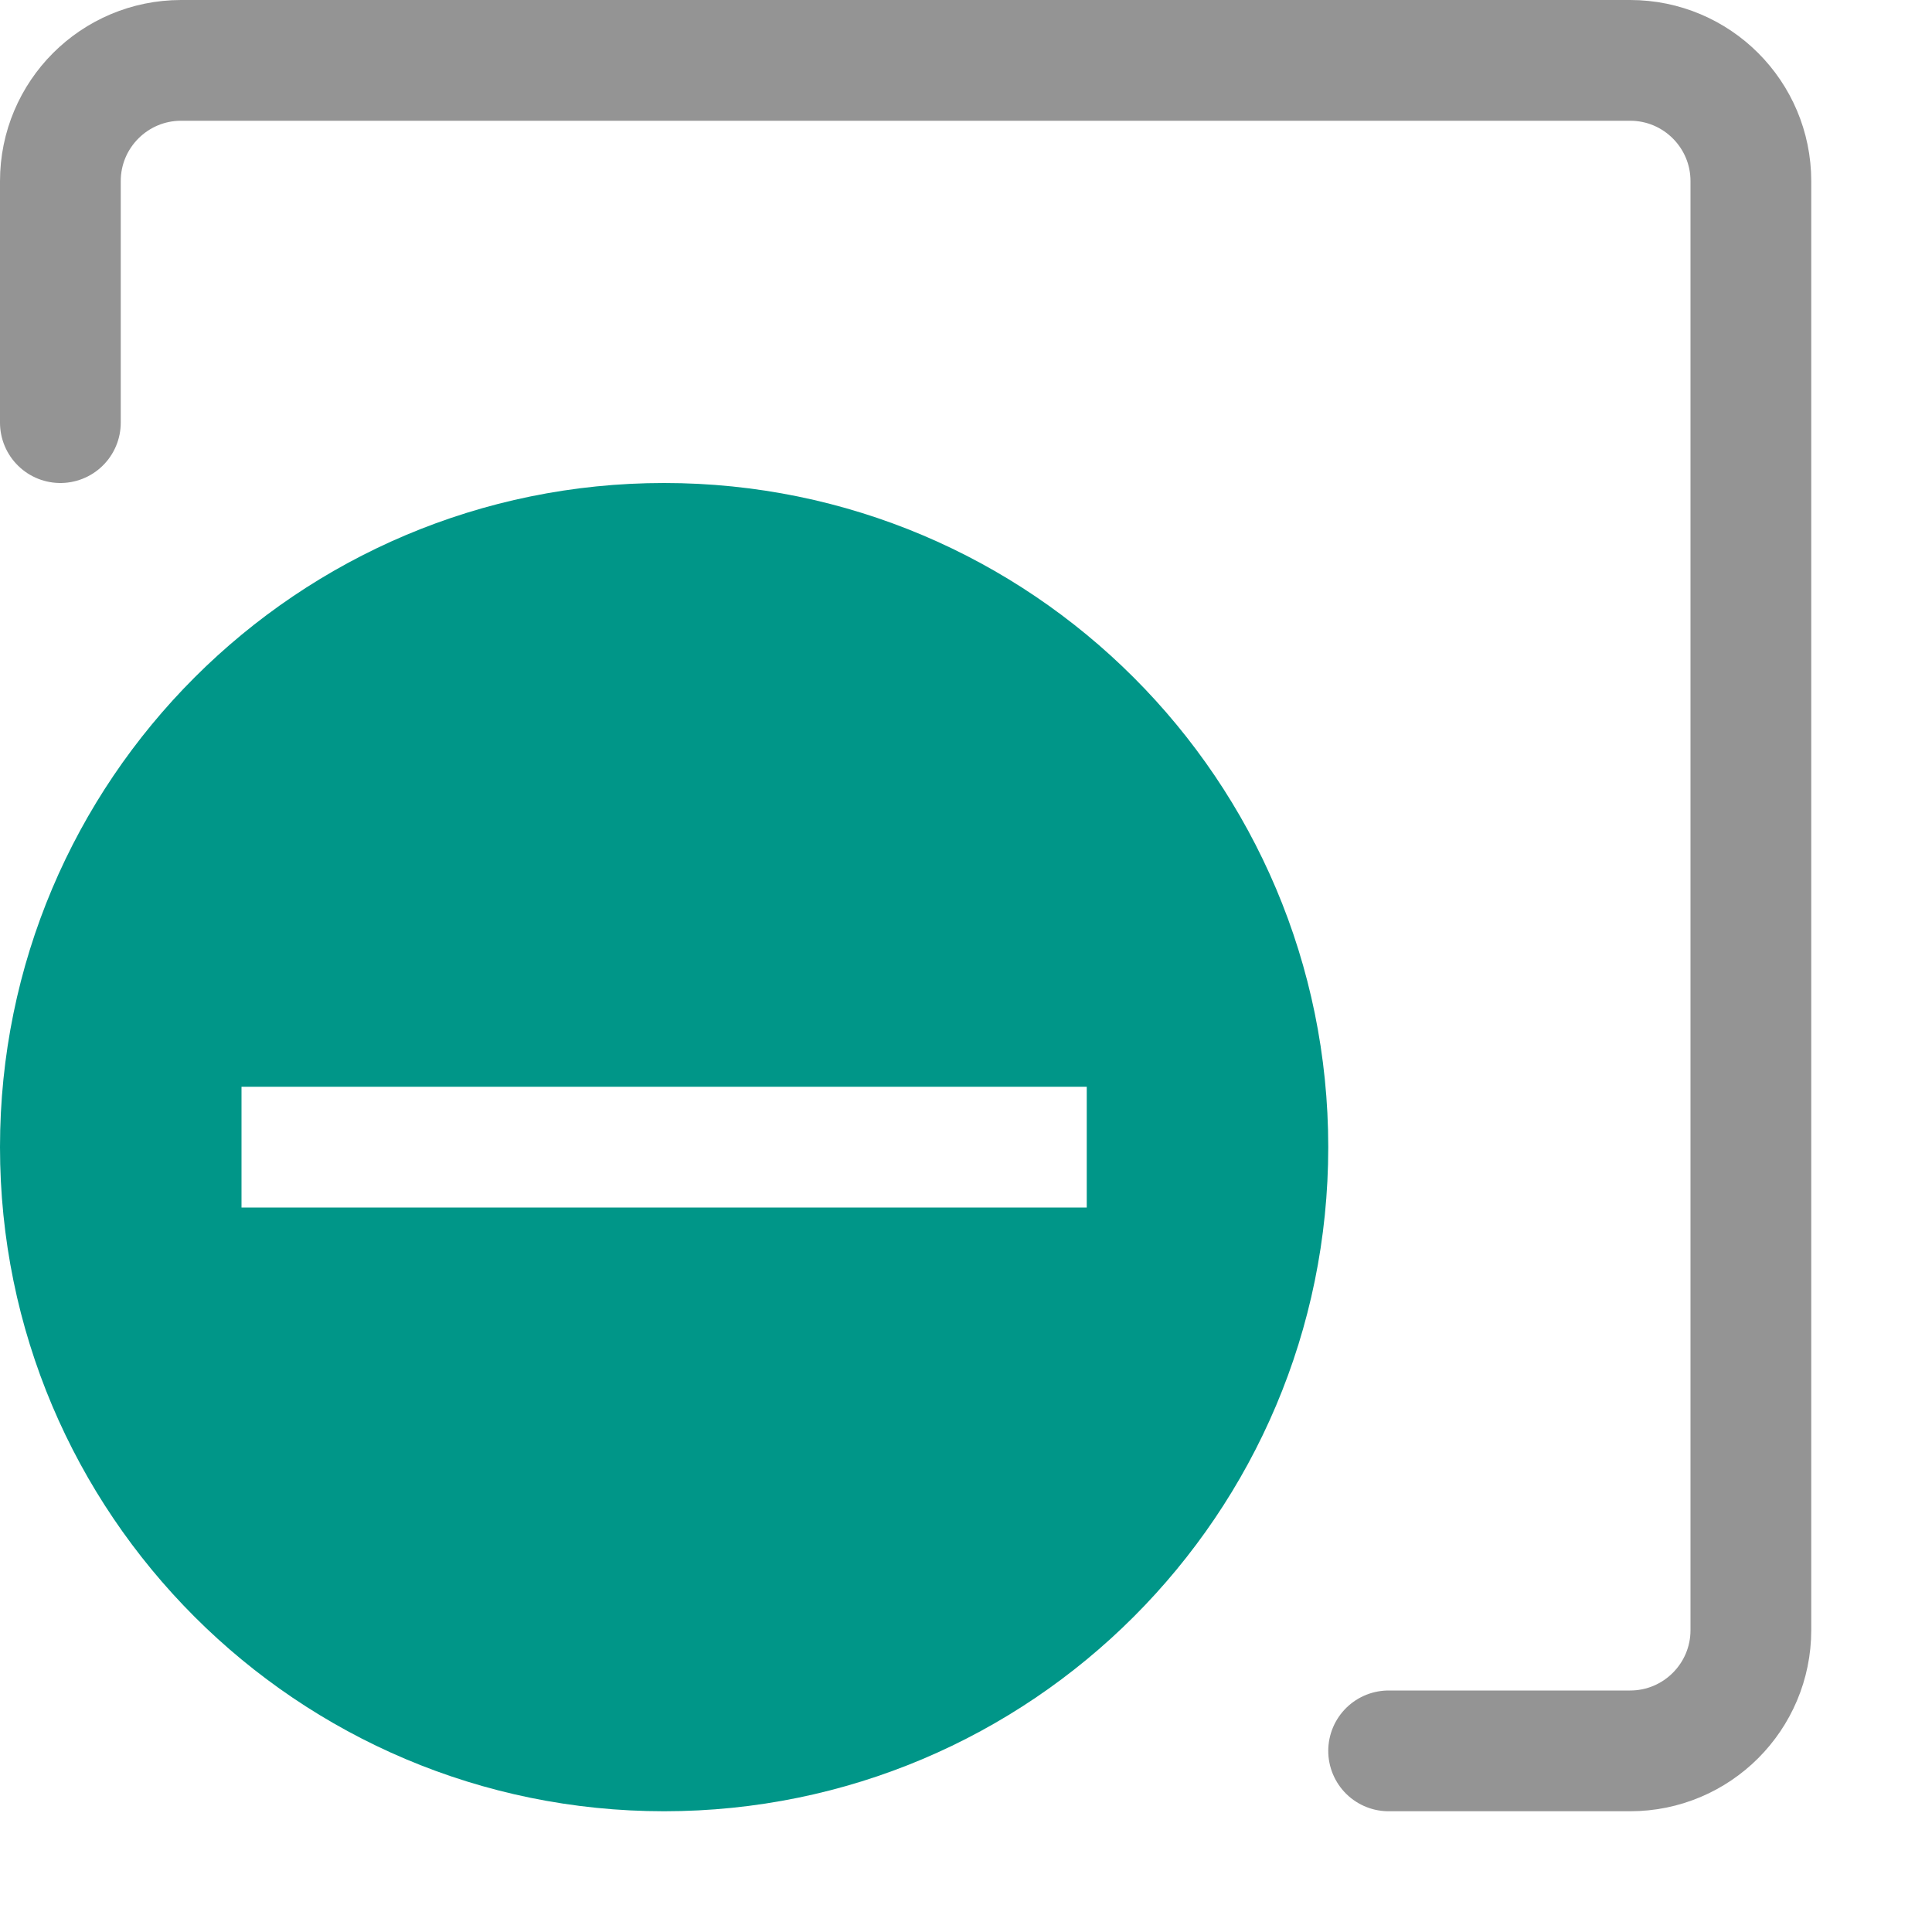
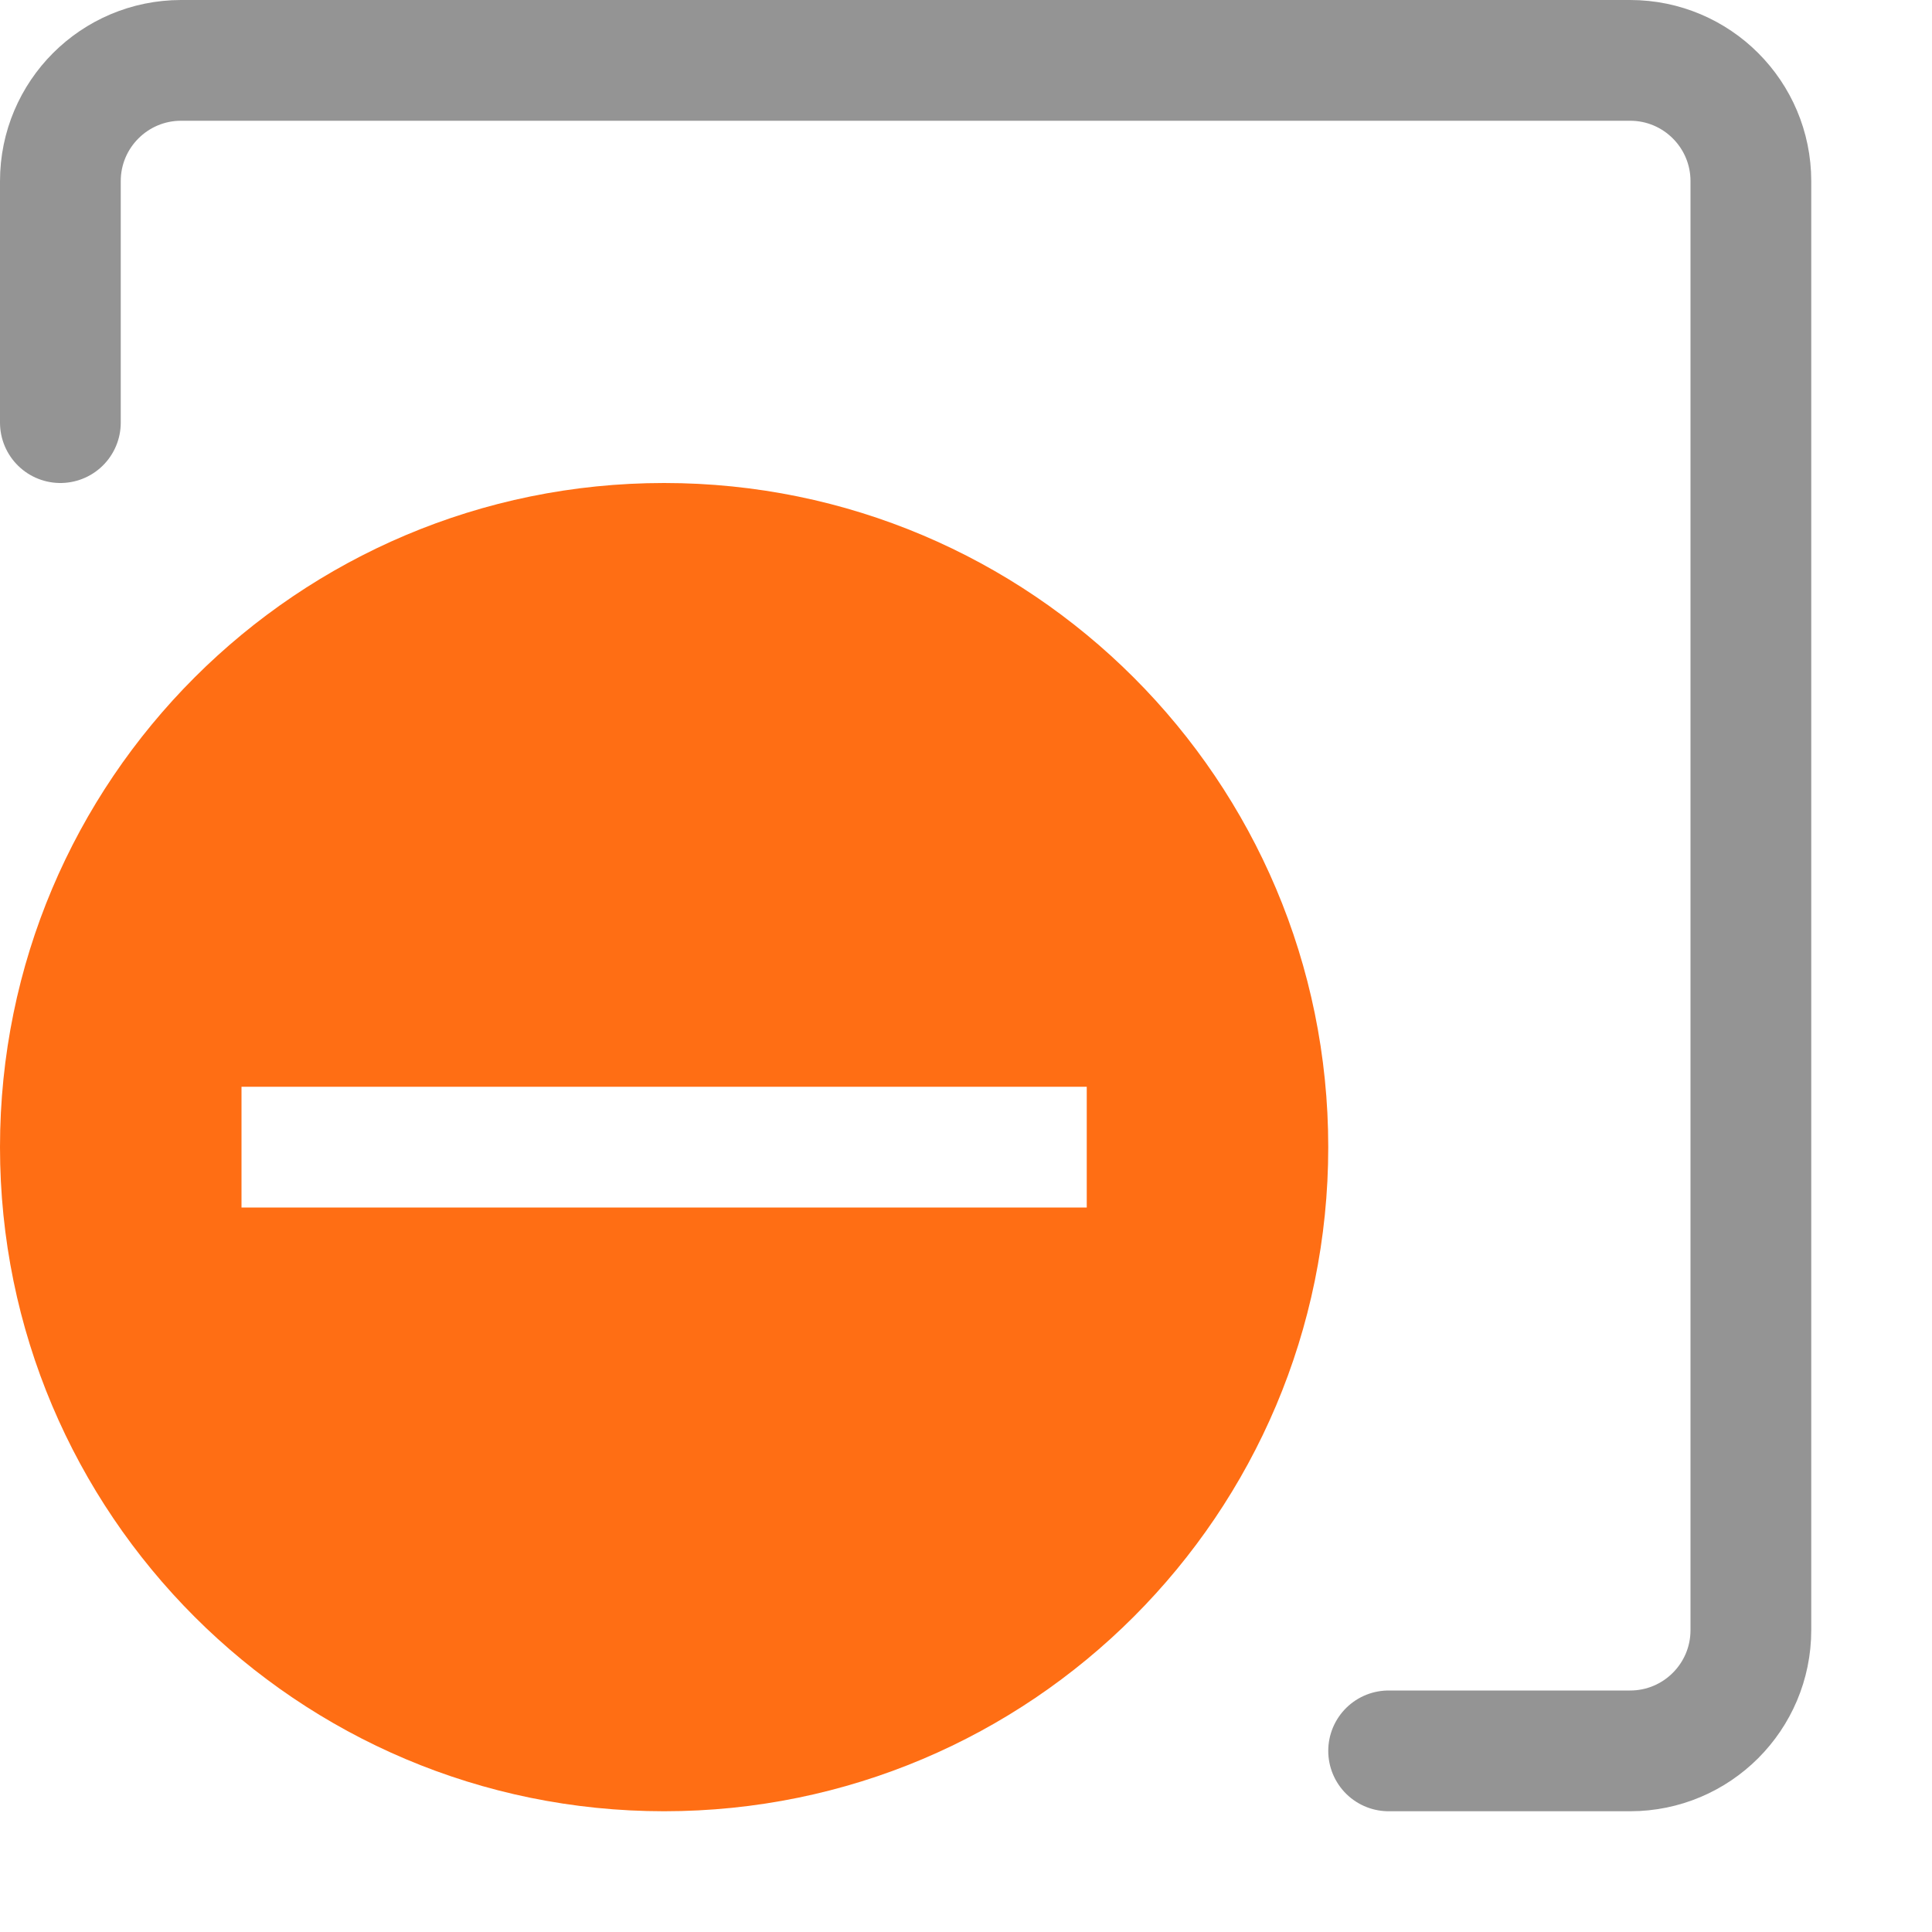
<svg xmlns="http://www.w3.org/2000/svg" width="16" height="16" viewBox="0 0 16 16">
  <path d="M.5,3.5v-2a1,1,0,0,1,1-1h12a1,1,0,0,1,1,1v12a1,1,0,0,1-1,1h-2" style="fill:none;stroke:#949494;stroke-linecap:round;stroke-linejoin:round" />
-   <path d="M5.5,4h0A5.5,5.5,0,0,0,0,9.5H0A5.5,5.5,0,0,0,5.5,15h0A5.5,5.5,0,0,0,11,9.5h0A5.5,5.5,0,0,0,5.5,4ZM9,10H2V9H9Z" style="fill:#009688" />
+   <path d="M5.5,4h0A5.5,5.5,0,0,0,0,9.5H0A5.5,5.5,0,0,0,5.5,15h0A5.5,5.5,0,0,0,11,9.5h0A5.5,5.5,0,0,0,5.5,4ZM9,10H2V9H9Z" style="fill:#FF6E14" />
</svg>
